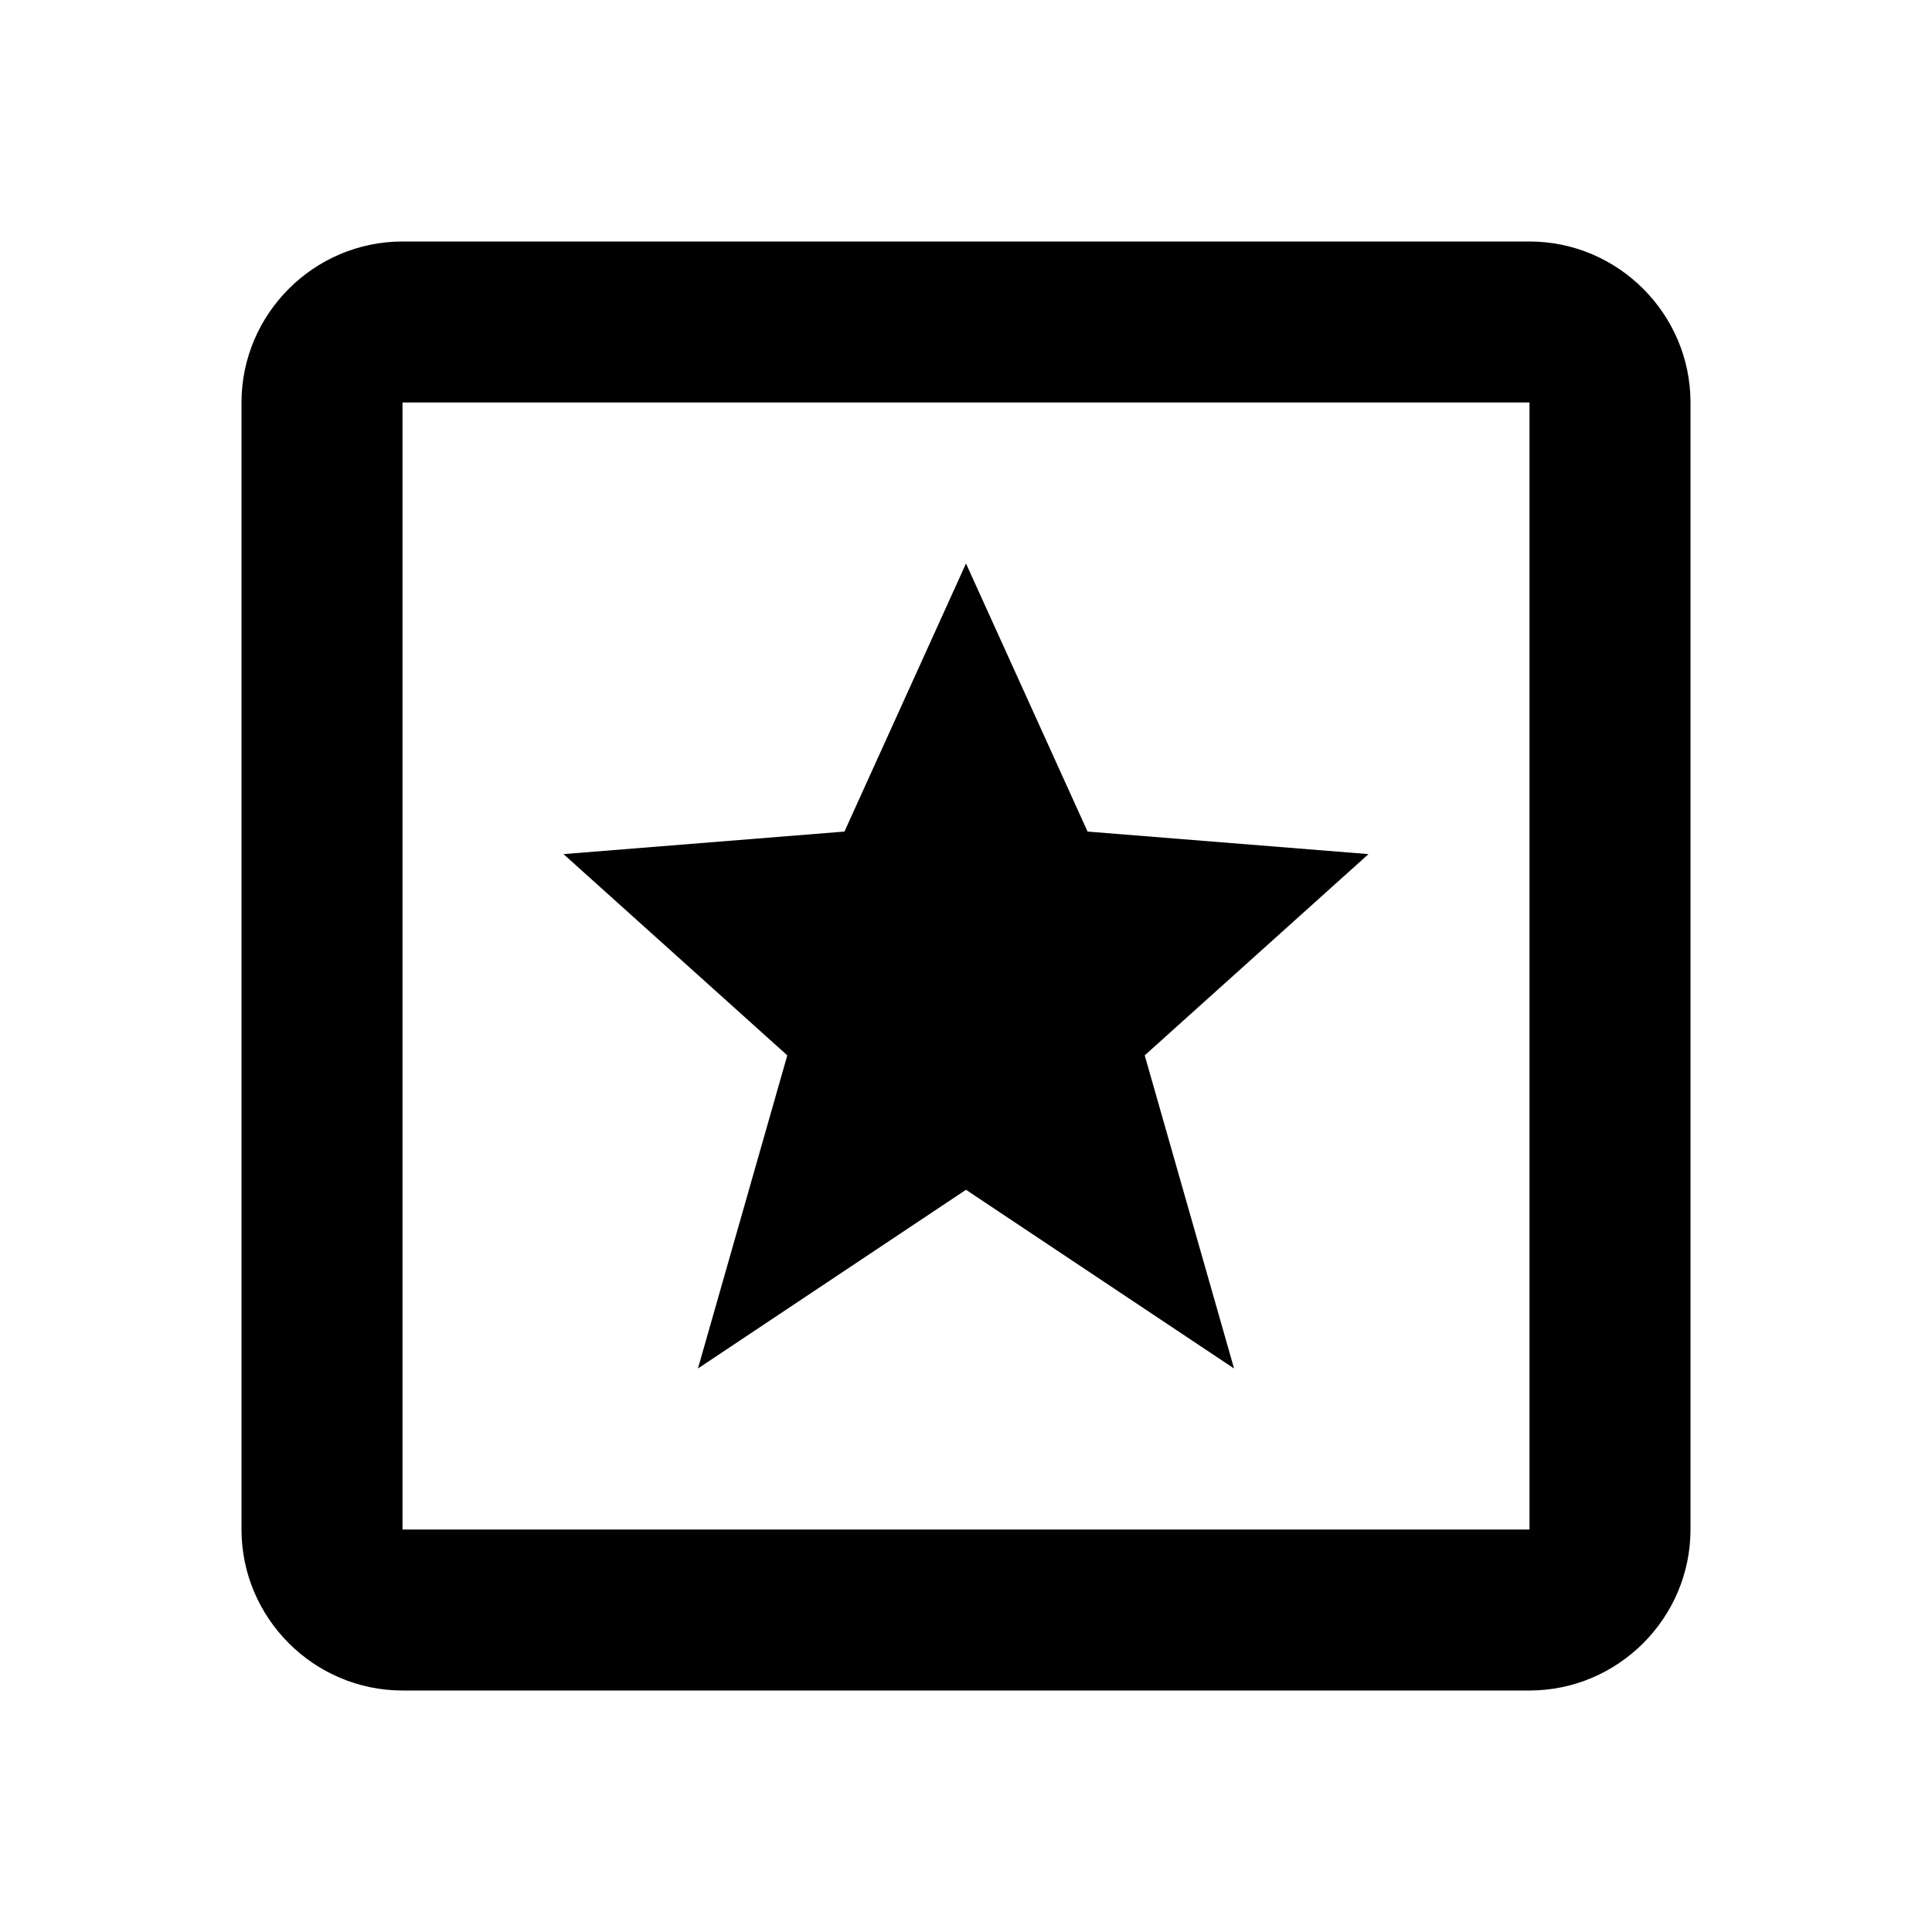
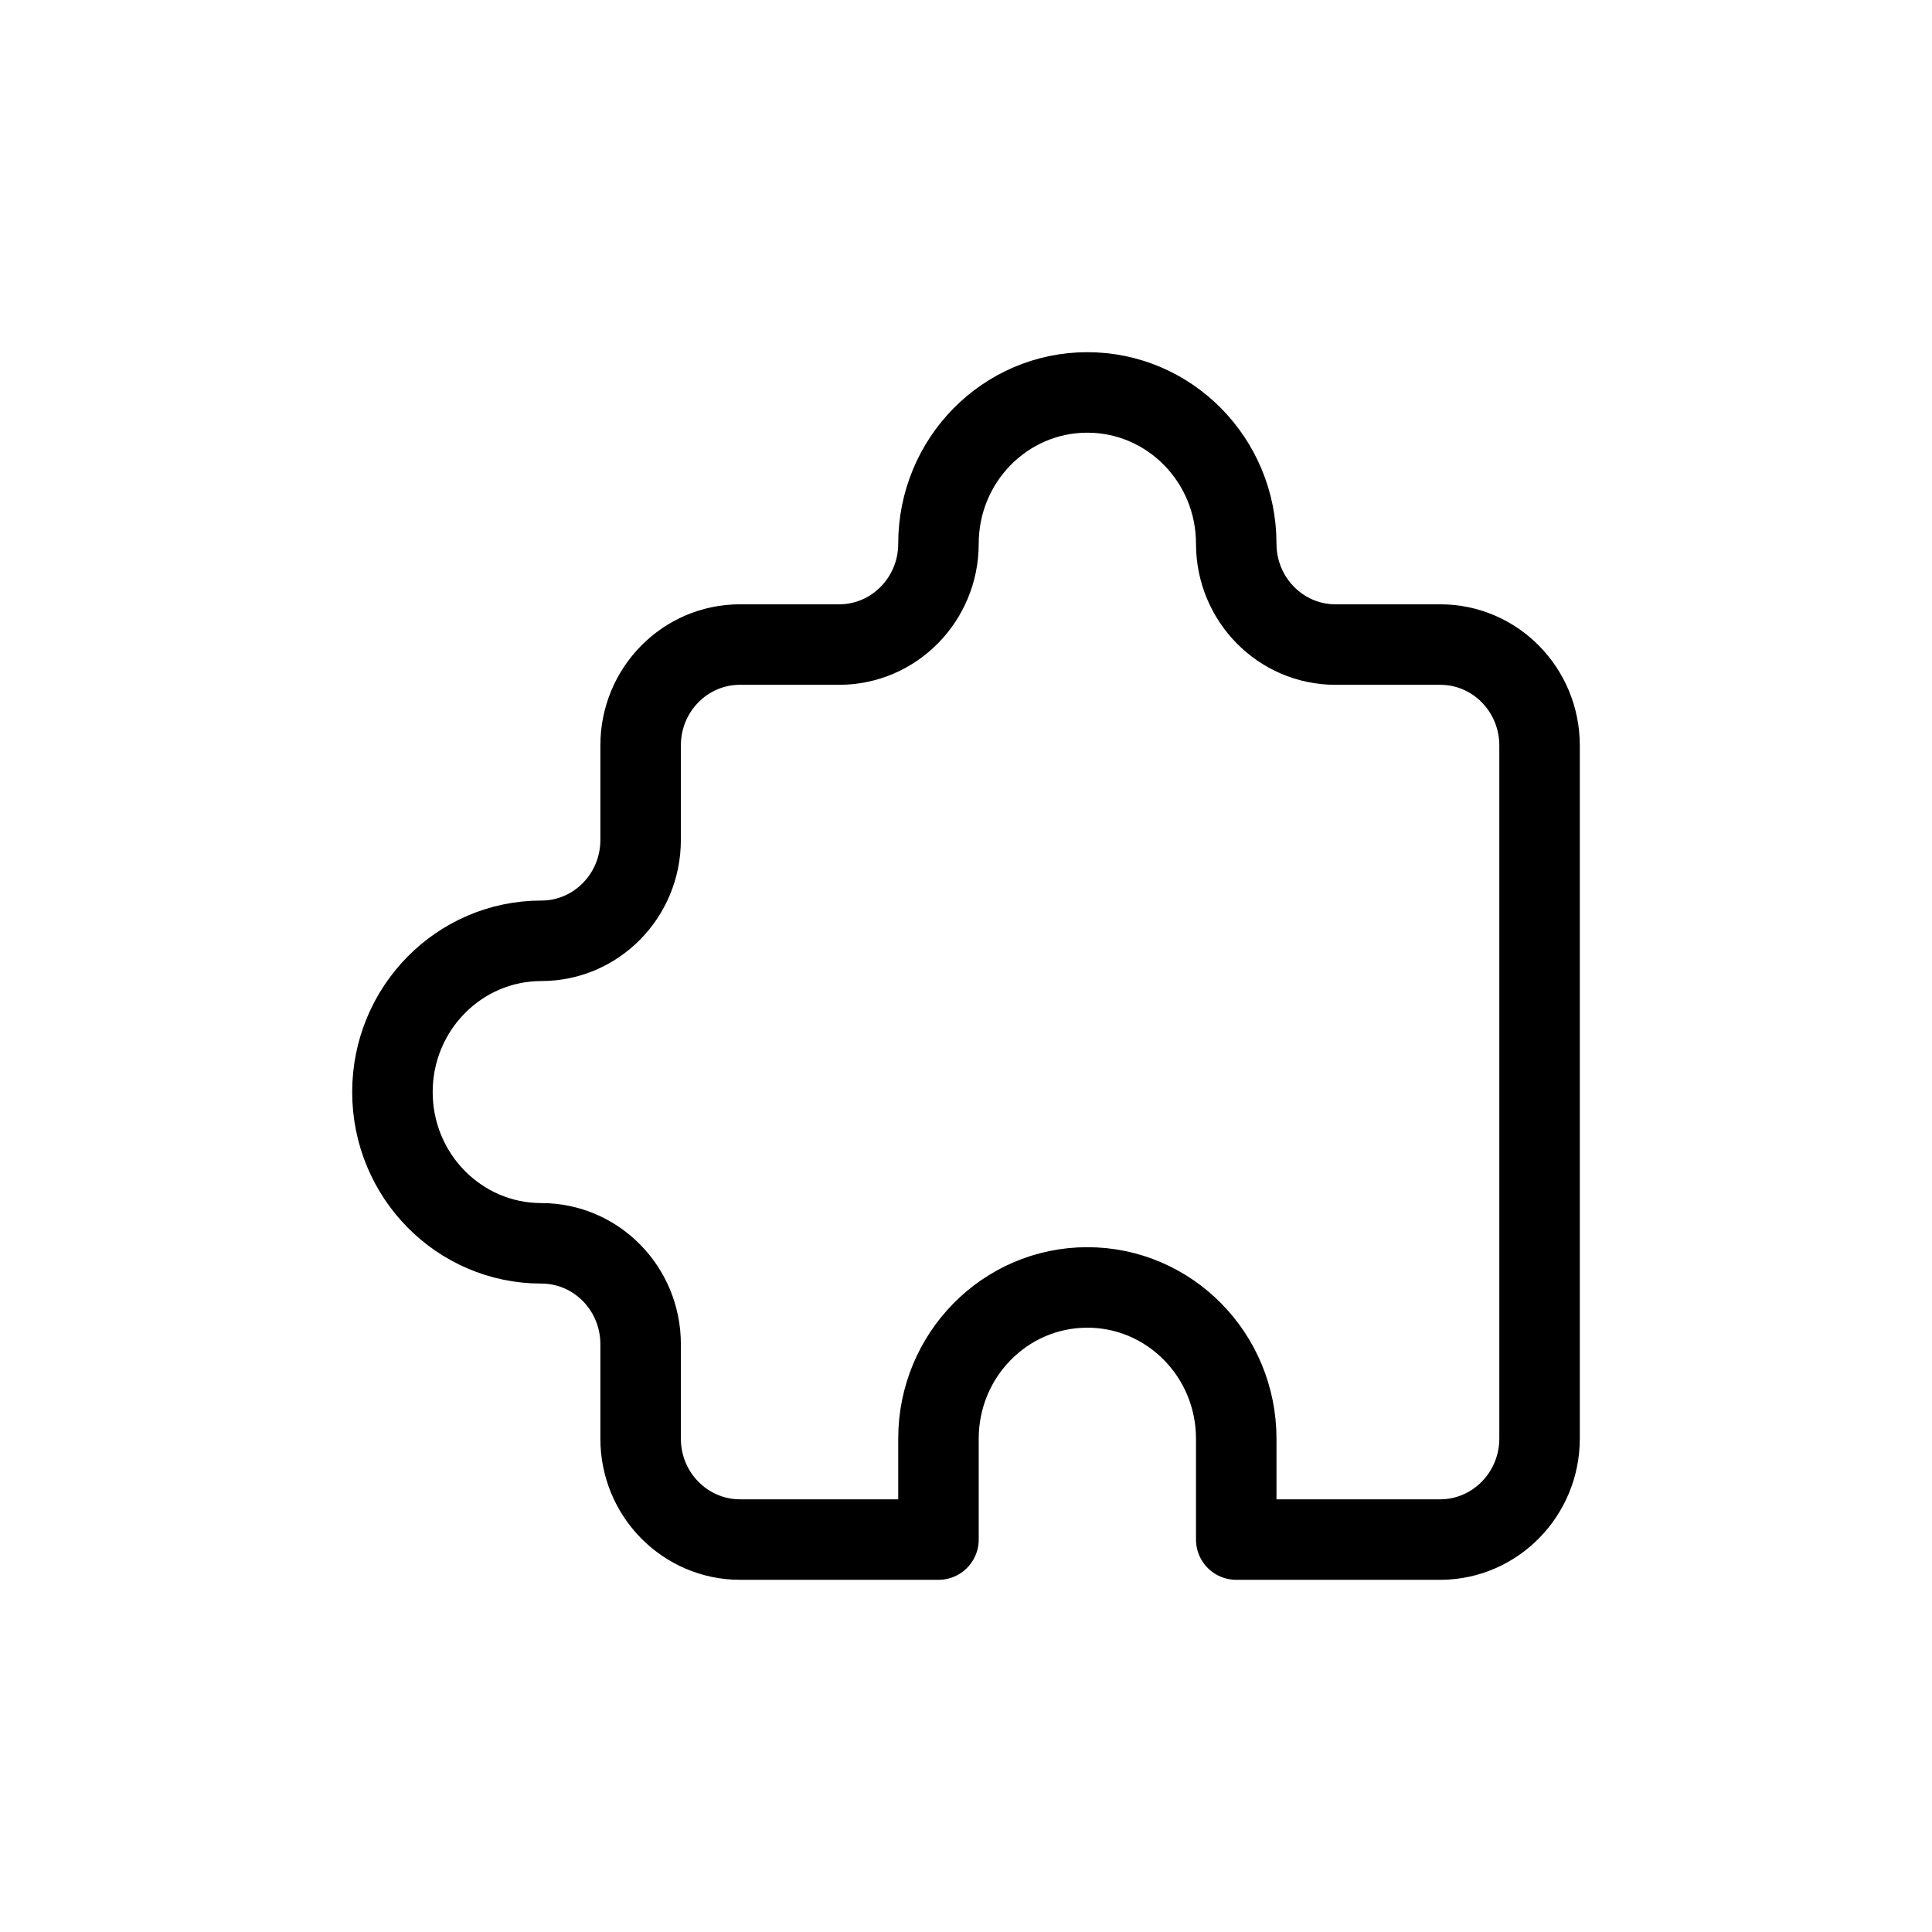
- <svg xmlns="http://www.w3.org/2000/svg" width="24" height="24" viewBox="0 0 24 24">
-   <path d="M13.51 10.33 12 7l-1.51 3.33-3.49.28 2.78 2.5L8.67 17 12 14.78 15.33 17l-1.11-3.89 2.78-2.5z" />
-   <path d="M19 21c1.1 0 2-.9 2-2V5c0-1.1-.9-2-2-2H5c-1.1 0-2 .9-2 2v14c0 1.1.9 2 2 2zM5 5h14v14H5z" />
+ <svg xmlns="http://www.w3.org/2000/svg" width="24" height="24" viewBox="0 0 24 24" fill="none">
+   <path d="M17.89 19.125C17.893 19.125 17.896 19.125 17.899 19.125M17.899 19.125C18.576 19.12 19.125 18.559 19.125 17.87L19.125 9.261C19.125 8.569 18.573 8.007 17.892 8.007L16.59 8.007C15.909 8.007 15.357 7.446 15.357 6.754C15.357 5.716 14.529 4.875 13.507 4.875C12.486 4.875 11.658 5.716 11.658 6.754C11.658 7.446 11.105 8.007 10.424 8.007L9.191 8.007C8.51 8.007 7.958 8.568 7.958 9.26L7.958 10.434C7.958 11.126 7.406 11.687 6.725 11.687C5.703 11.687 4.875 12.528 4.875 13.566C4.875 14.604 5.703 15.445 6.725 15.445C7.406 15.445 7.958 16.006 7.958 16.698L7.958 17.872C7.958 18.564 8.512 19.125 9.193 19.125L11.658 19.125L11.658 17.872C11.658 16.834 12.486 15.993 13.507 15.993C14.529 15.993 15.357 16.834 15.357 17.872L15.357 19.125L17.899 19.125Z" stroke="black" stroke-linecap="round" stroke-linejoin="round" />
</svg>
